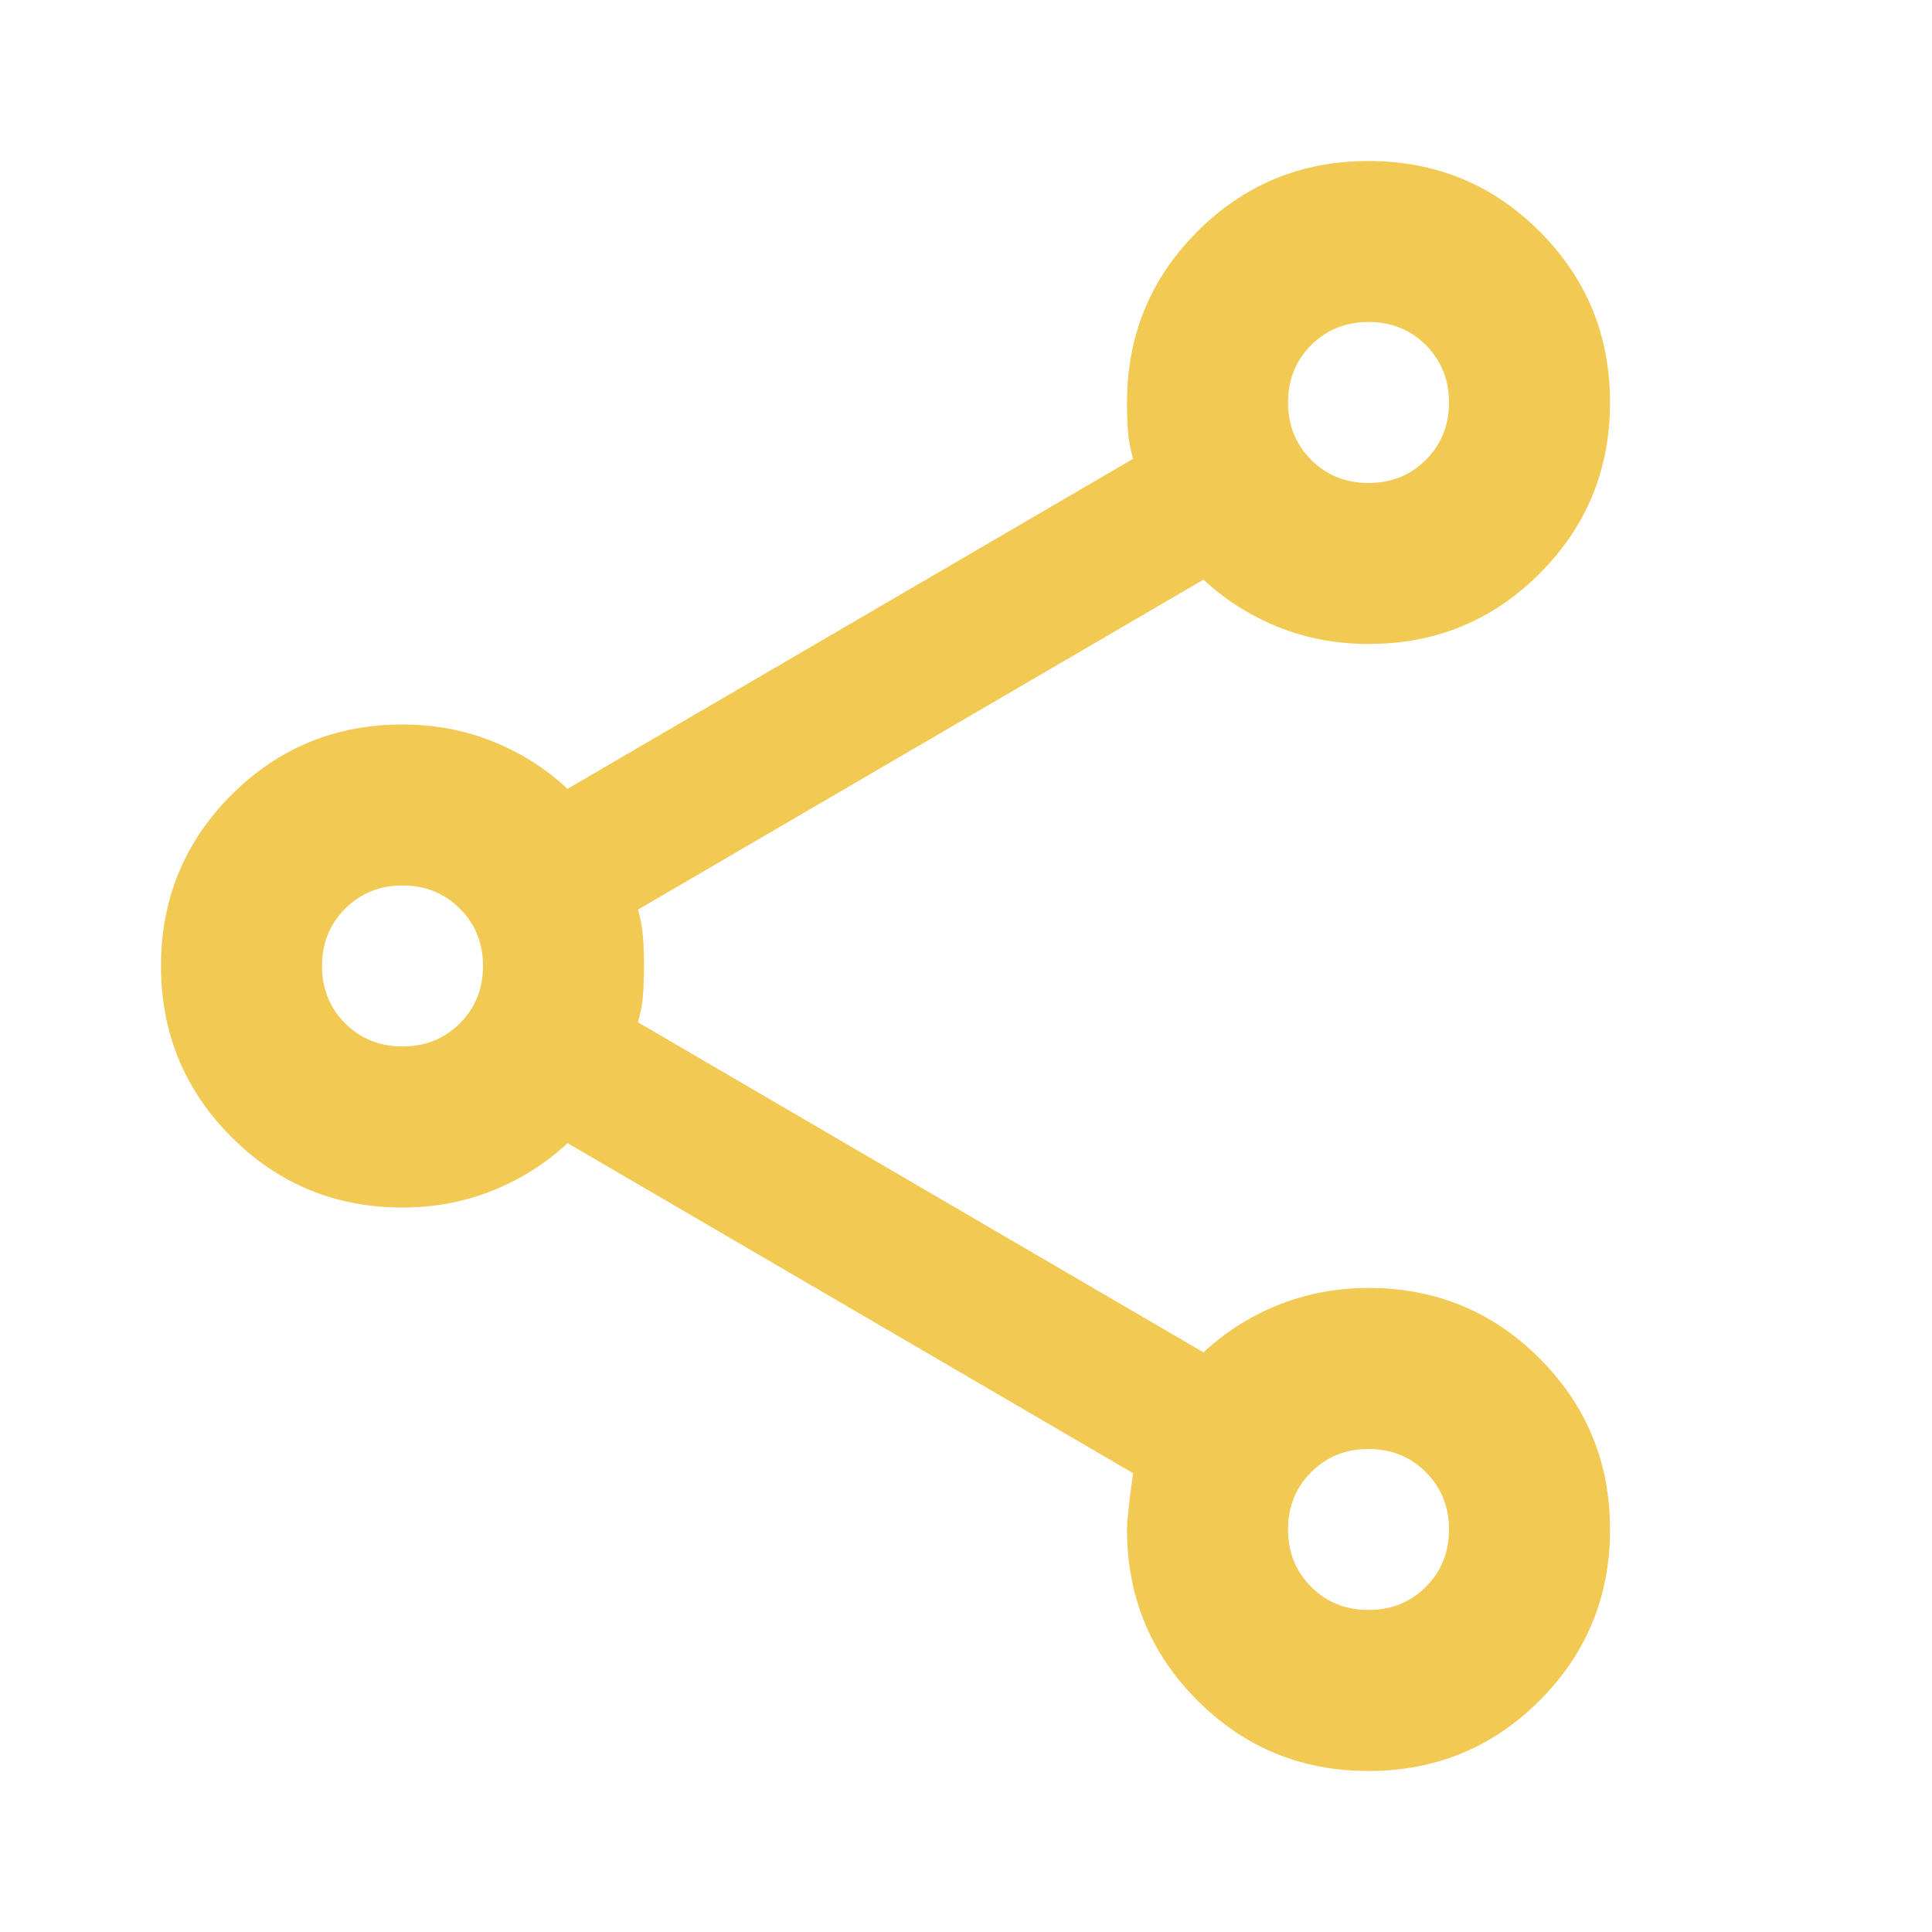
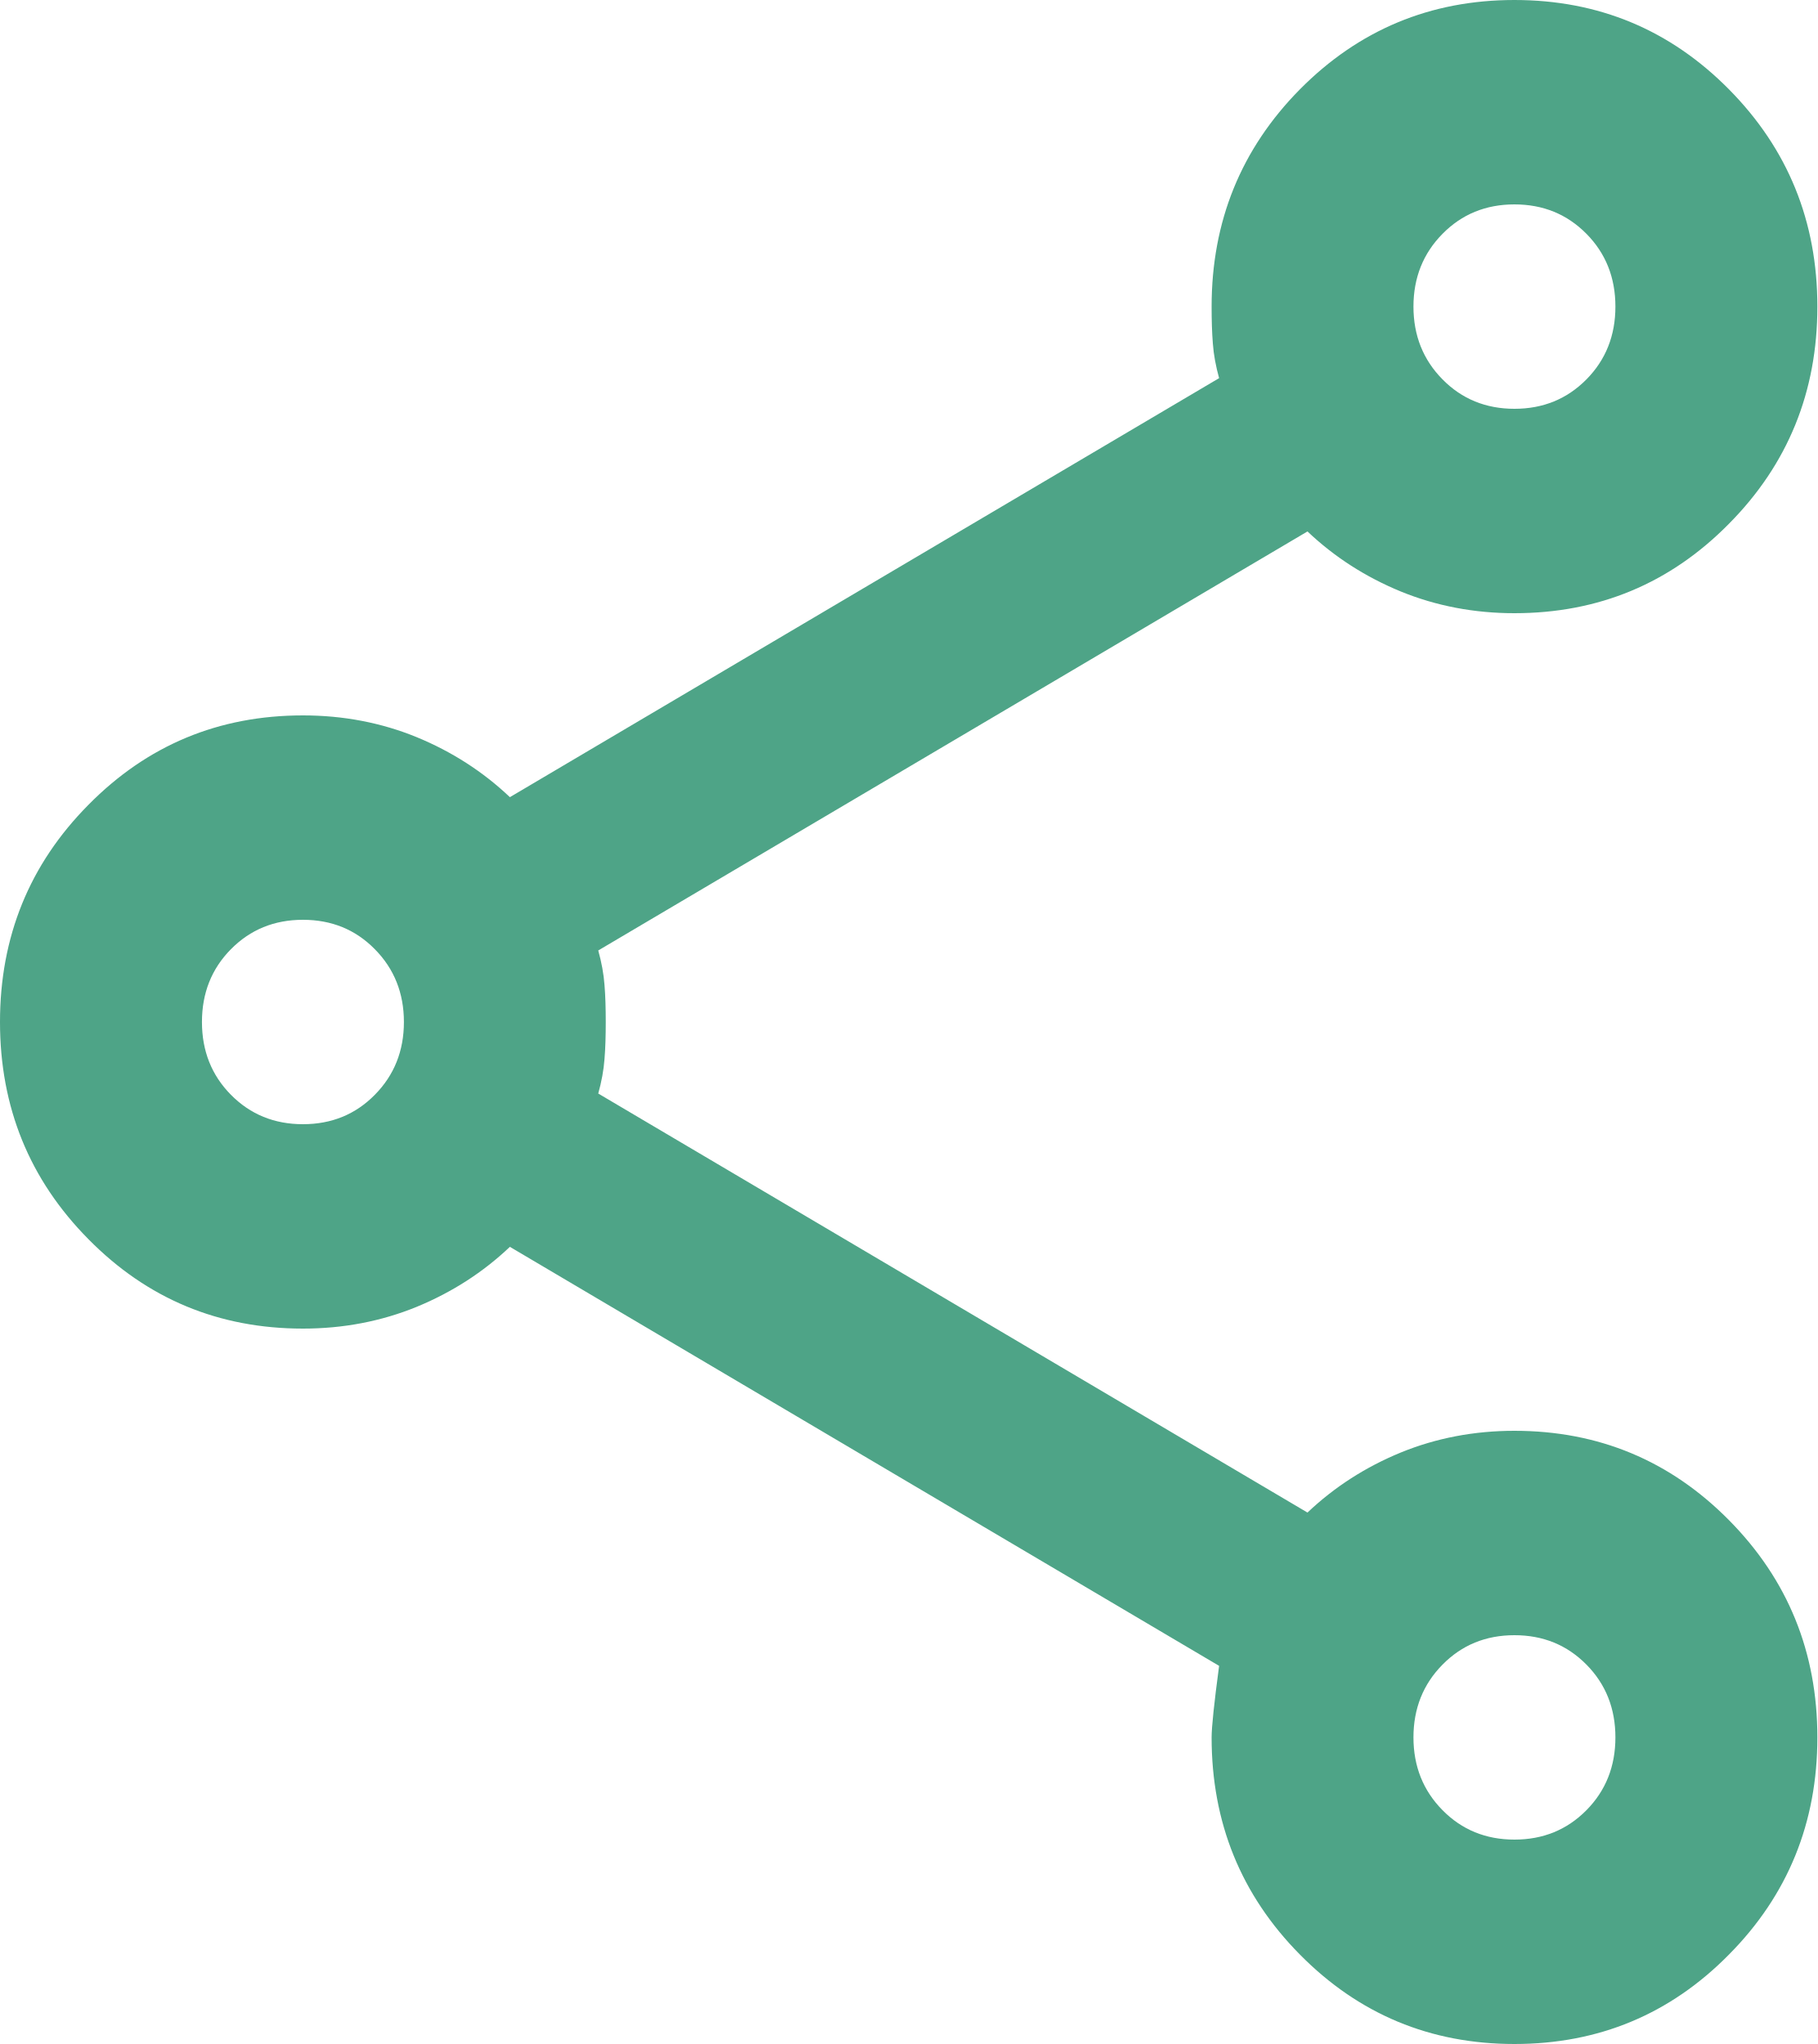
- <svg xmlns="http://www.w3.org/2000/svg" width="32" height="32" viewBox="0 0 32 32" fill="none">
-   <mask id="mask0_28502_297" style="mask-type:alpha" maskUnits="userSpaceOnUse" x="0" y="0" width="32" height="32">
-     <rect width="32" height="32" fill="#F1C953" />
-   </mask>
-   <g mask="url(#mask0_28502_297)">
-     <path d="M22.667 29.333C21.556 29.333 20.611 28.944 19.834 28.166C19.056 27.389 18.667 26.444 18.667 25.333C18.667 25.2 18.7 24.889 18.767 24.4L9.4 18.933C9.045 19.267 8.634 19.528 8.167 19.716C7.7 19.905 7.2 20 6.667 20C5.556 20 4.611 19.611 3.834 18.833C3.056 18.055 2.667 17.111 2.667 16C2.667 14.889 3.056 13.944 3.834 13.166C4.611 12.389 5.556 12 6.667 12C7.2 12 7.7 12.094 8.167 12.283C8.634 12.472 9.045 12.733 9.4 13.066L18.767 7.6C18.723 7.444 18.695 7.294 18.684 7.15C18.672 7.005 18.667 6.844 18.667 6.667C18.667 5.555 19.056 4.611 19.834 3.833C20.611 3.055 21.556 2.667 22.667 2.667C23.778 2.667 24.723 3.055 25.5 3.833C26.278 4.611 26.667 5.555 26.667 6.667C26.667 7.778 26.278 8.722 25.5 9.5C24.723 10.278 23.778 10.666 22.667 10.666C22.134 10.666 21.634 10.572 21.167 10.383C20.7 10.194 20.289 9.933 19.934 9.6L10.567 15.066C10.611 15.222 10.639 15.372 10.65 15.517C10.661 15.661 10.667 15.822 10.667 16C10.667 16.178 10.661 16.339 10.65 16.483C10.639 16.628 10.611 16.778 10.567 16.933L19.934 22.4C20.289 22.067 20.7 21.805 21.167 21.616C21.634 21.428 22.134 21.333 22.667 21.333C23.778 21.333 24.723 21.722 25.5 22.5C26.278 23.278 26.667 24.222 26.667 25.333C26.667 26.444 26.278 27.389 25.5 28.166C24.723 28.944 23.778 29.333 22.667 29.333ZM22.667 26.666C23.045 26.666 23.361 26.539 23.617 26.283C23.872 26.028 24 25.711 24 25.333C24 24.955 23.872 24.639 23.617 24.383C23.361 24.128 23.045 24 22.667 24C22.289 24 21.973 24.128 21.717 24.383C21.461 24.639 21.334 24.955 21.334 25.333C21.334 25.711 21.461 26.028 21.717 26.283C21.973 26.539 22.289 26.666 22.667 26.666ZM6.667 17.333C7.045 17.333 7.361 17.205 7.617 16.95C7.873 16.694 8 16.378 8 16C8 15.622 7.873 15.305 7.617 15.05C7.361 14.794 7.045 14.666 6.667 14.666C6.289 14.666 5.973 14.794 5.717 15.05C5.461 15.305 5.334 15.622 5.334 16C5.334 16.378 5.461 16.694 5.717 16.95C5.973 17.205 6.289 17.333 6.667 17.333ZM22.667 8C23.045 8 23.361 7.872 23.617 7.617C23.872 7.361 24 7.044 24 6.667C24 6.289 23.872 5.972 23.617 5.716C23.361 5.461 23.045 5.333 22.667 5.333C22.289 5.333 21.973 5.461 21.717 5.716C21.461 5.972 21.334 6.289 21.334 6.667C21.334 7.044 21.461 7.361 21.717 7.617C21.973 7.872 22.289 8 22.667 8Z" fill="#F1C953" />
-   </g>
+ <svg xmlns="http://www.w3.org/2000/svg" width="16" height="18" viewBox="0 0 16 18" fill="none">
+   <path d="M13.333 18C12.593 18 11.963 17.738 11.444 17.212C10.926 16.688 10.667 16.05 10.667 15.3C10.667 15.21 10.689 15 10.733 14.67L4.489 10.98C4.252 11.205 3.978 11.381 3.667 11.509C3.356 11.636 3.022 11.7 2.667 11.7C1.926 11.7 1.296 11.438 0.778 10.912C0.259 10.387 0 9.75 0 9C0 8.25 0.259 7.612 0.778 7.088C1.296 6.562 1.926 6.3 2.667 6.3C3.022 6.3 3.356 6.364 3.667 6.491C3.978 6.619 4.252 6.795 4.489 7.02L10.733 3.33C10.704 3.225 10.685 3.124 10.678 3.026C10.67 2.929 10.667 2.82 10.667 2.7C10.667 1.95 10.926 1.312 11.444 0.787C11.963 0.263 12.593 0 13.333 0C14.074 0 14.704 0.263 15.222 0.787C15.741 1.312 16 1.95 16 2.7C16 3.45 15.741 4.088 15.222 4.612C14.704 5.138 14.074 5.4 13.333 5.4C12.978 5.4 12.644 5.336 12.333 5.209C12.022 5.081 11.748 4.905 11.511 4.68L5.267 8.37C5.296 8.475 5.315 8.576 5.322 8.674C5.33 8.771 5.333 8.88 5.333 9C5.333 9.12 5.33 9.229 5.322 9.326C5.315 9.424 5.296 9.525 5.267 9.63L11.511 13.32C11.748 13.095 12.022 12.919 12.333 12.791C12.644 12.664 12.978 12.6 13.333 12.6C14.074 12.6 14.704 12.863 15.222 13.387C15.741 13.912 16 14.55 16 15.3C16 16.05 15.741 16.688 15.222 17.212C14.704 17.738 14.074 18 13.333 18ZM13.333 16.2C13.585 16.2 13.796 16.114 13.967 15.941C14.137 15.769 14.222 15.555 14.222 15.3C14.222 15.045 14.137 14.831 13.967 14.659C13.796 14.486 13.585 14.4 13.333 14.4C13.082 14.4 12.87 14.486 12.7 14.659C12.53 14.831 12.444 15.045 12.444 15.3C12.444 15.555 12.53 15.769 12.7 15.941C12.87 16.114 13.082 16.2 13.333 16.2ZM2.667 9.9C2.919 9.9 3.13 9.814 3.3 9.641C3.47 9.469 3.556 9.255 3.556 9C3.556 8.745 3.47 8.531 3.3 8.359C3.13 8.186 2.919 8.1 2.667 8.1C2.415 8.1 2.204 8.186 2.033 8.359C1.863 8.531 1.778 8.745 1.778 9C1.778 9.255 1.863 9.469 2.033 9.641C2.204 9.814 2.415 9.9 2.667 9.9ZM13.333 3.6C13.585 3.6 13.796 3.514 13.967 3.341C14.137 3.169 14.222 2.955 14.222 2.7C14.222 2.445 14.137 2.231 13.967 2.059C13.796 1.886 13.585 1.8 13.333 1.8C13.082 1.8 12.87 1.886 12.7 2.059C12.53 2.231 12.444 2.445 12.444 2.7C12.444 2.955 12.53 3.169 12.7 3.341C12.87 3.514 13.082 3.6 13.333 3.6Z" fill="#4EA487" />
</svg>
